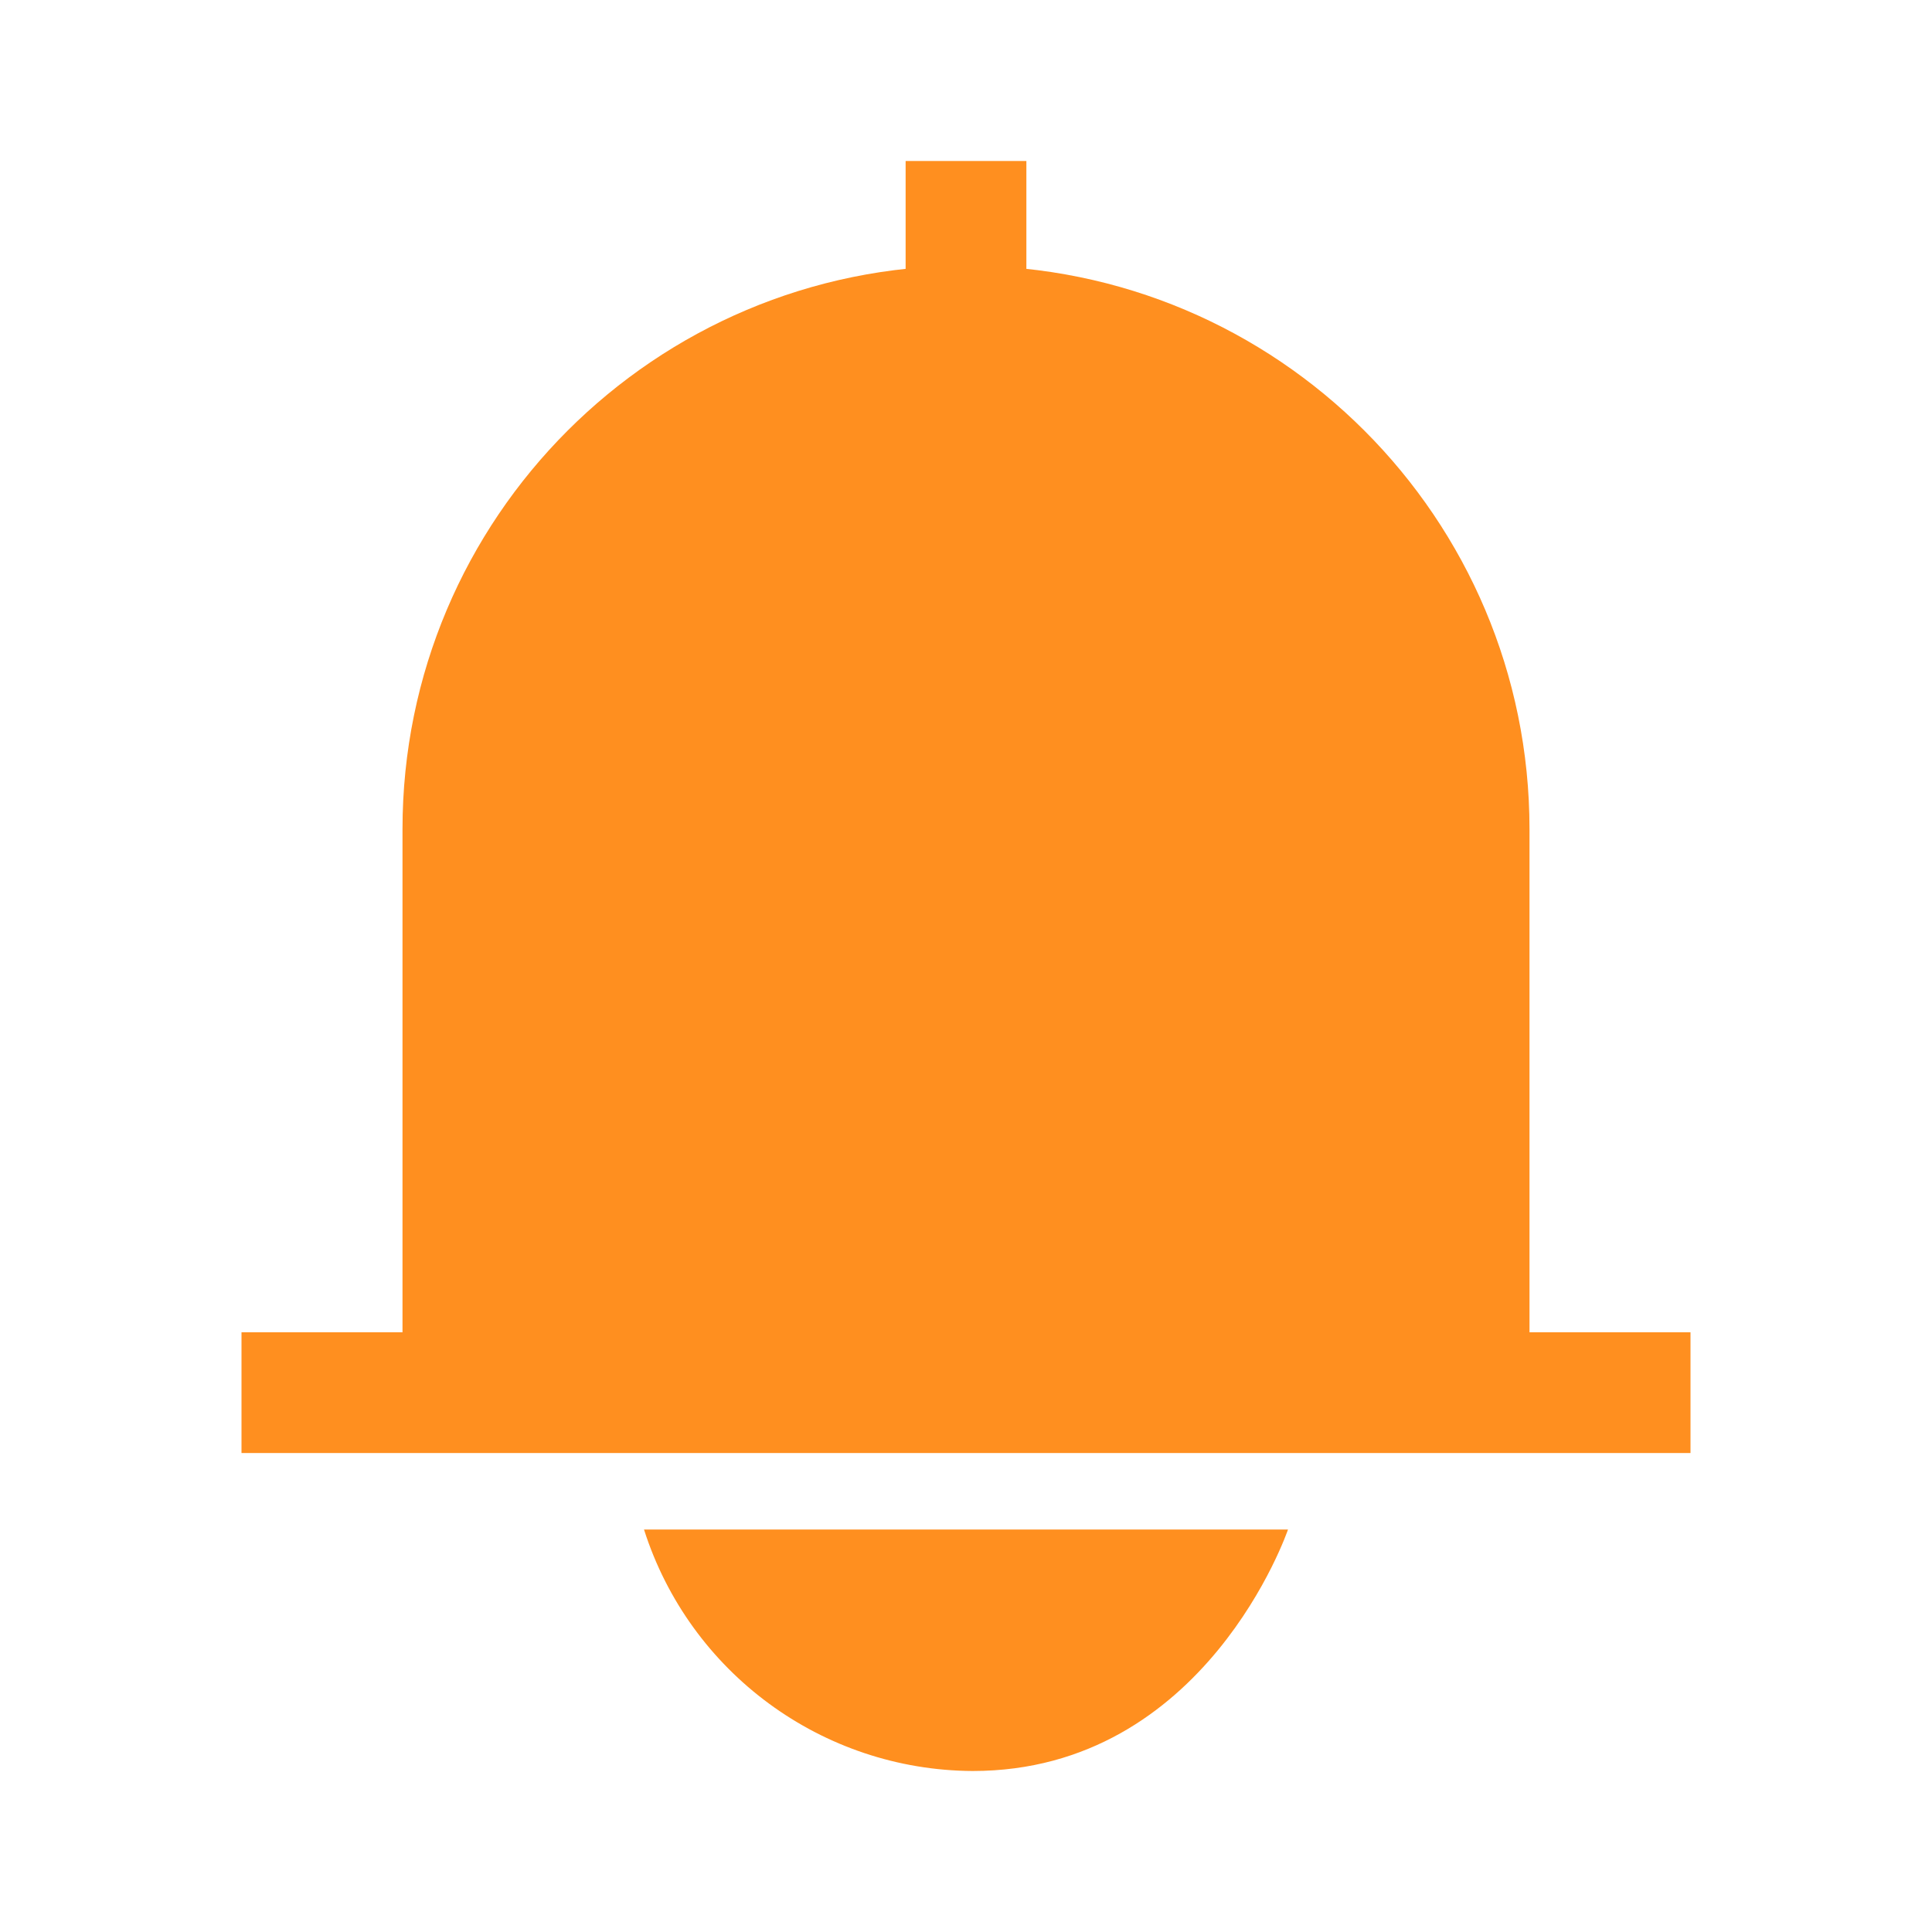
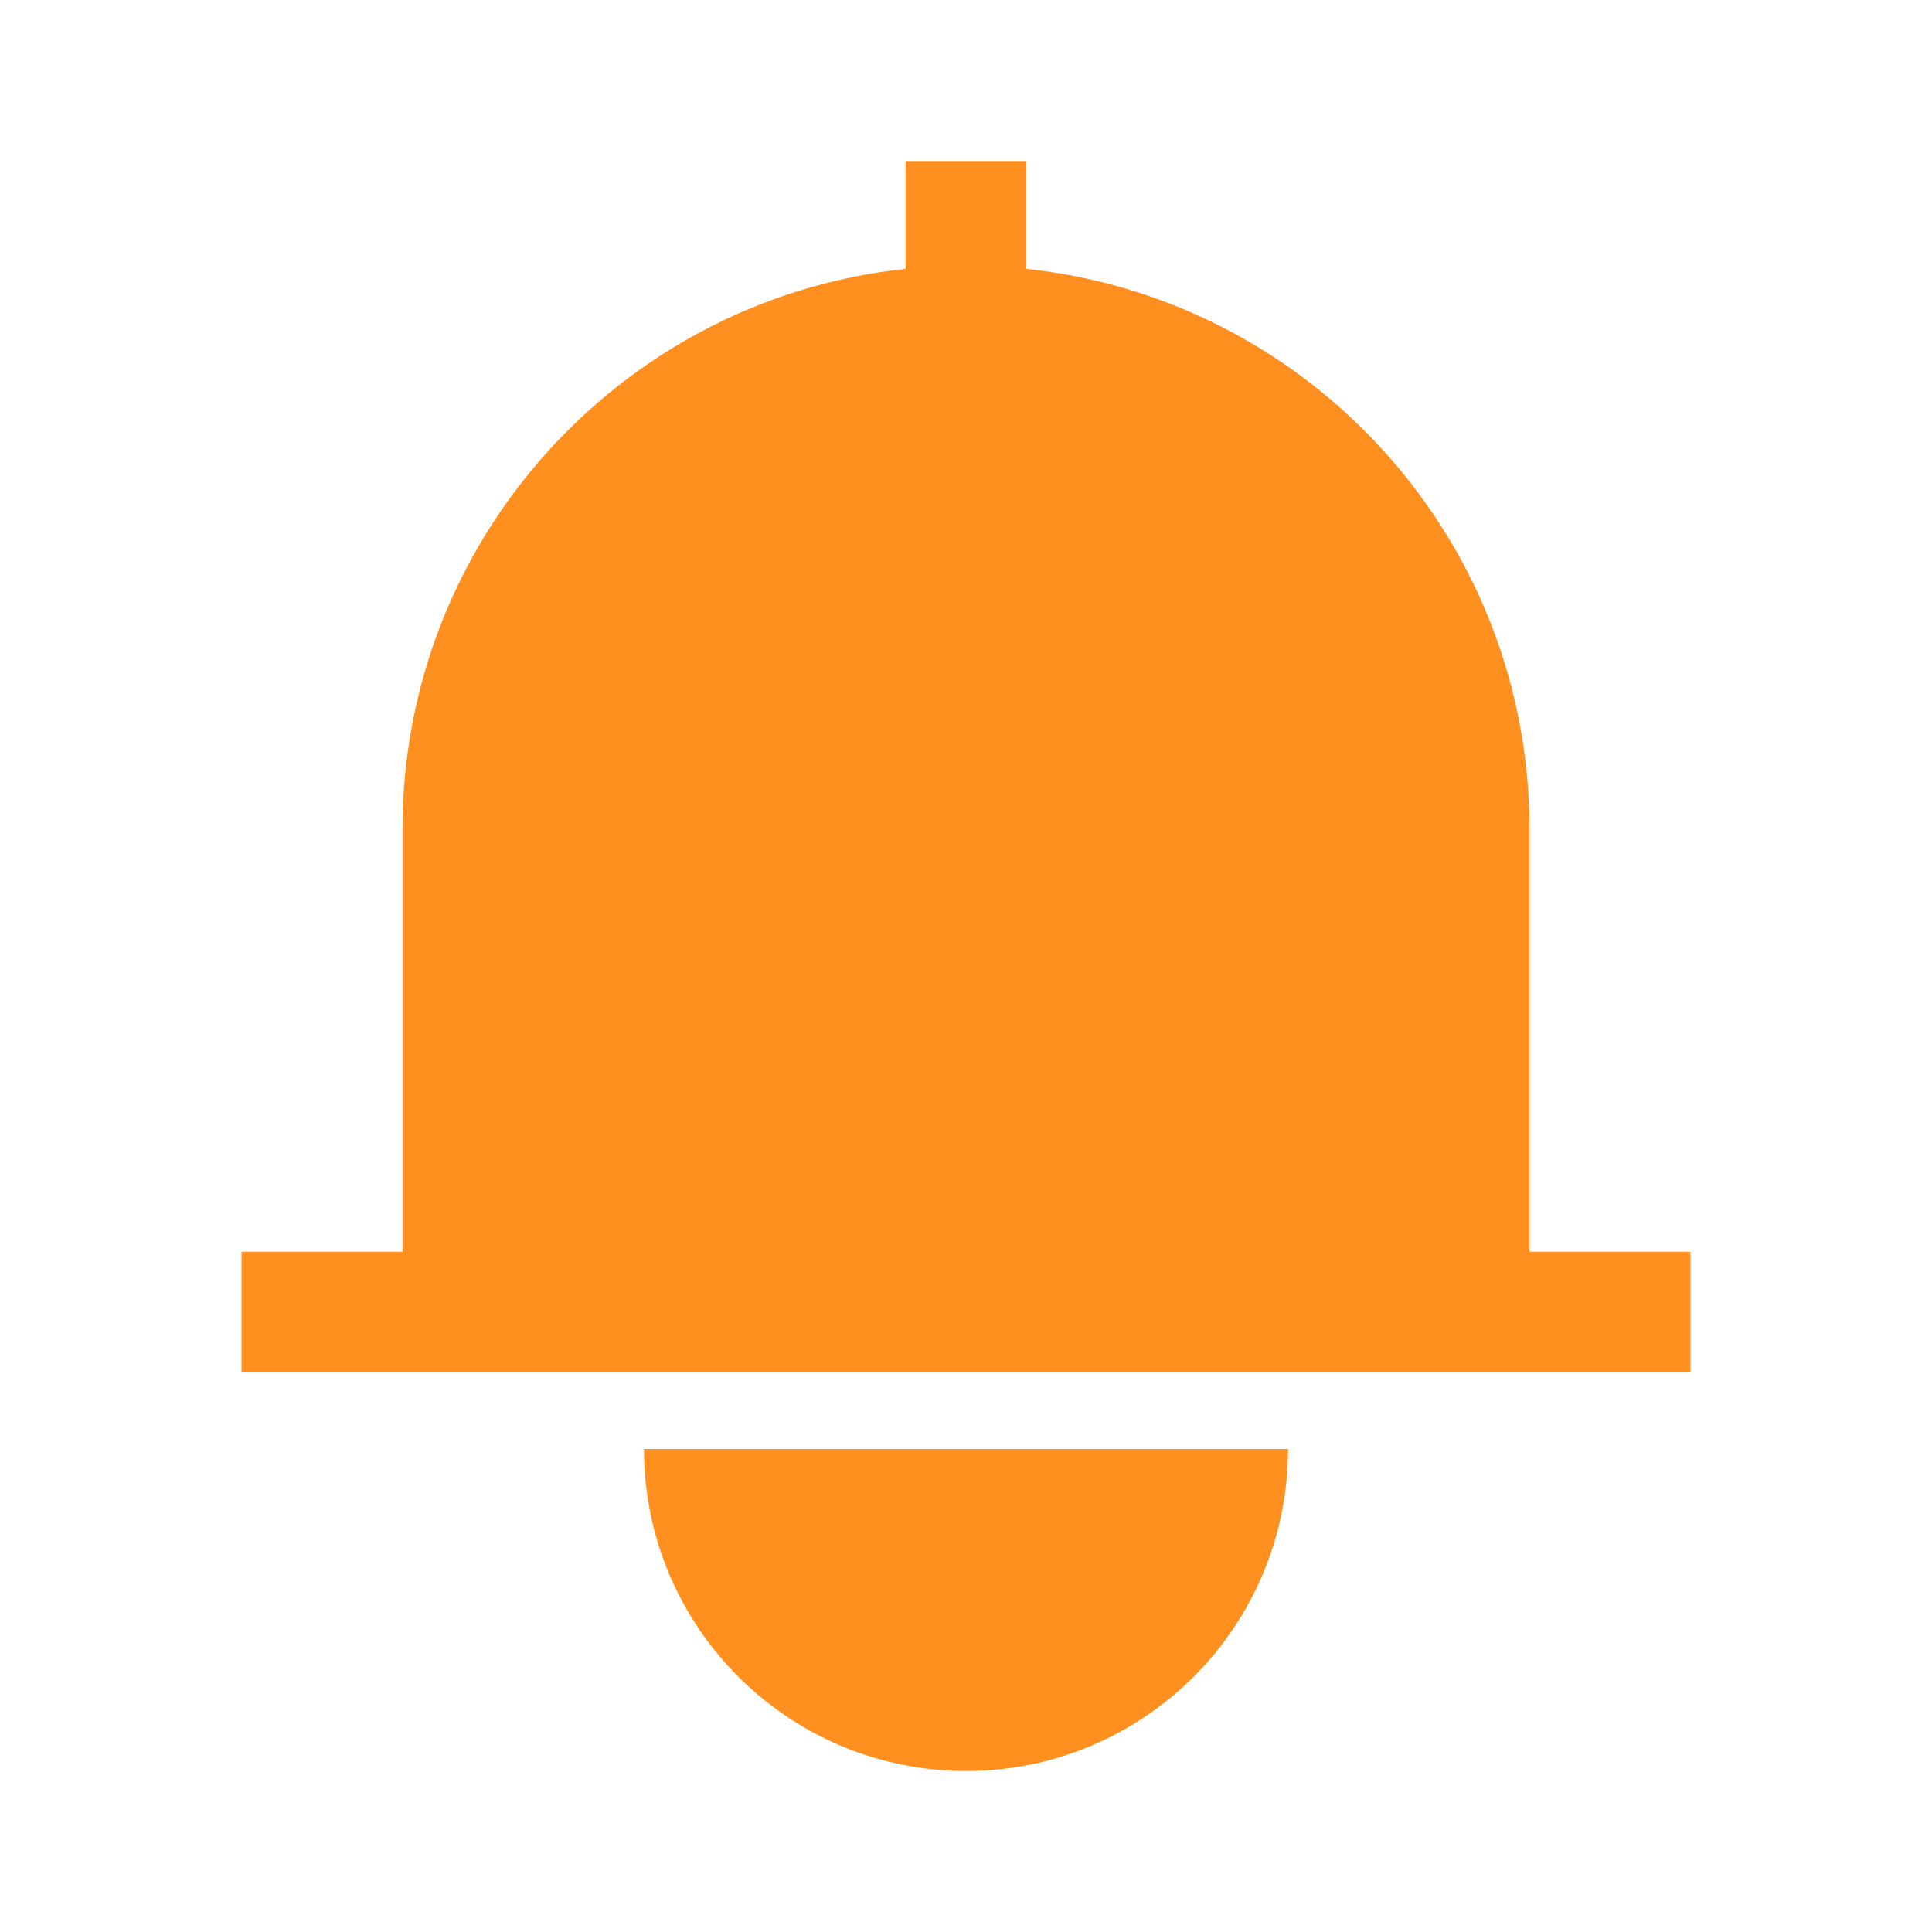
<svg xmlns="http://www.w3.org/2000/svg" id="alert_on_24" data-name="alert_on(h24)" viewBox="0 0 24 24">
-   <path d="M0 0h24v24H0z" style="fill:none" data-name="keyline/24px" />
-   <path data-name="선 2975" transform="translate(12 2)" style="stroke:#ff8f1f;stroke-width:1.5px;fill:none" d="M0 2V0" />
-   <path data-name="사각형 151473" d="M7 0a7 7 0 0 1 7 7v6.73H0V7a7 7 0 0 1 7-7z" transform="translate(5 3.3)" style="fill:#ff8f1f" />
-   <path data-name="패스 210142" d="M1790.672 34.5h8s-1.018 3-3.917 3a4.308 4.308 0 0 1-4.083-3z" transform="translate(-1782.672 -15.5)" style="fill:#ff8f1f" />
-   <path data-name="사각형 151628" transform="translate(3 16.55)" style="fill:#ff8f1f" d="M0 0h18v1.5H0z" />
+   <g id="keyline_24px" data-name="keyline/24px">
+     <g id="bounding-box">
+       <path id="shape" d="M0,0H24V24H0Z" fill="none" />
+     </g>
+   </g>
+   <g id="icon" transform="translate(-1783.5 -21.5)">
+     <path id="빼기_174" data-name="빼기 174" d="M11,4H3a4,4,0,1,1,8,0Z" transform="translate(1802.5 43.5) rotate(180)" fill="#ff8f1f" />
+     <line id="선_2974" data-name="선 2974" x2="18" transform="translate(1786.5 37.8)" fill="none" stroke="#ff8f1f" stroke-width="1.5" />
+     <line id="선_2975" data-name="선 2975" y1="2" transform="translate(1795.5 23.5)" fill="none" stroke="#ff8f1f" stroke-width="1.5" />
+     <path id="사각형_151473" data-name="사각형 151473" d="M7,0H7a7,7,0,0,1,7,7v6.73a0,0,0,0,1,0,0H0a0,0,0,0,1,0,0V7A7,7,0,0,1,7,0Z" transform="translate(1788.5 24.8)" fill="#ff8f1f" />
+   </g>
</svg>
